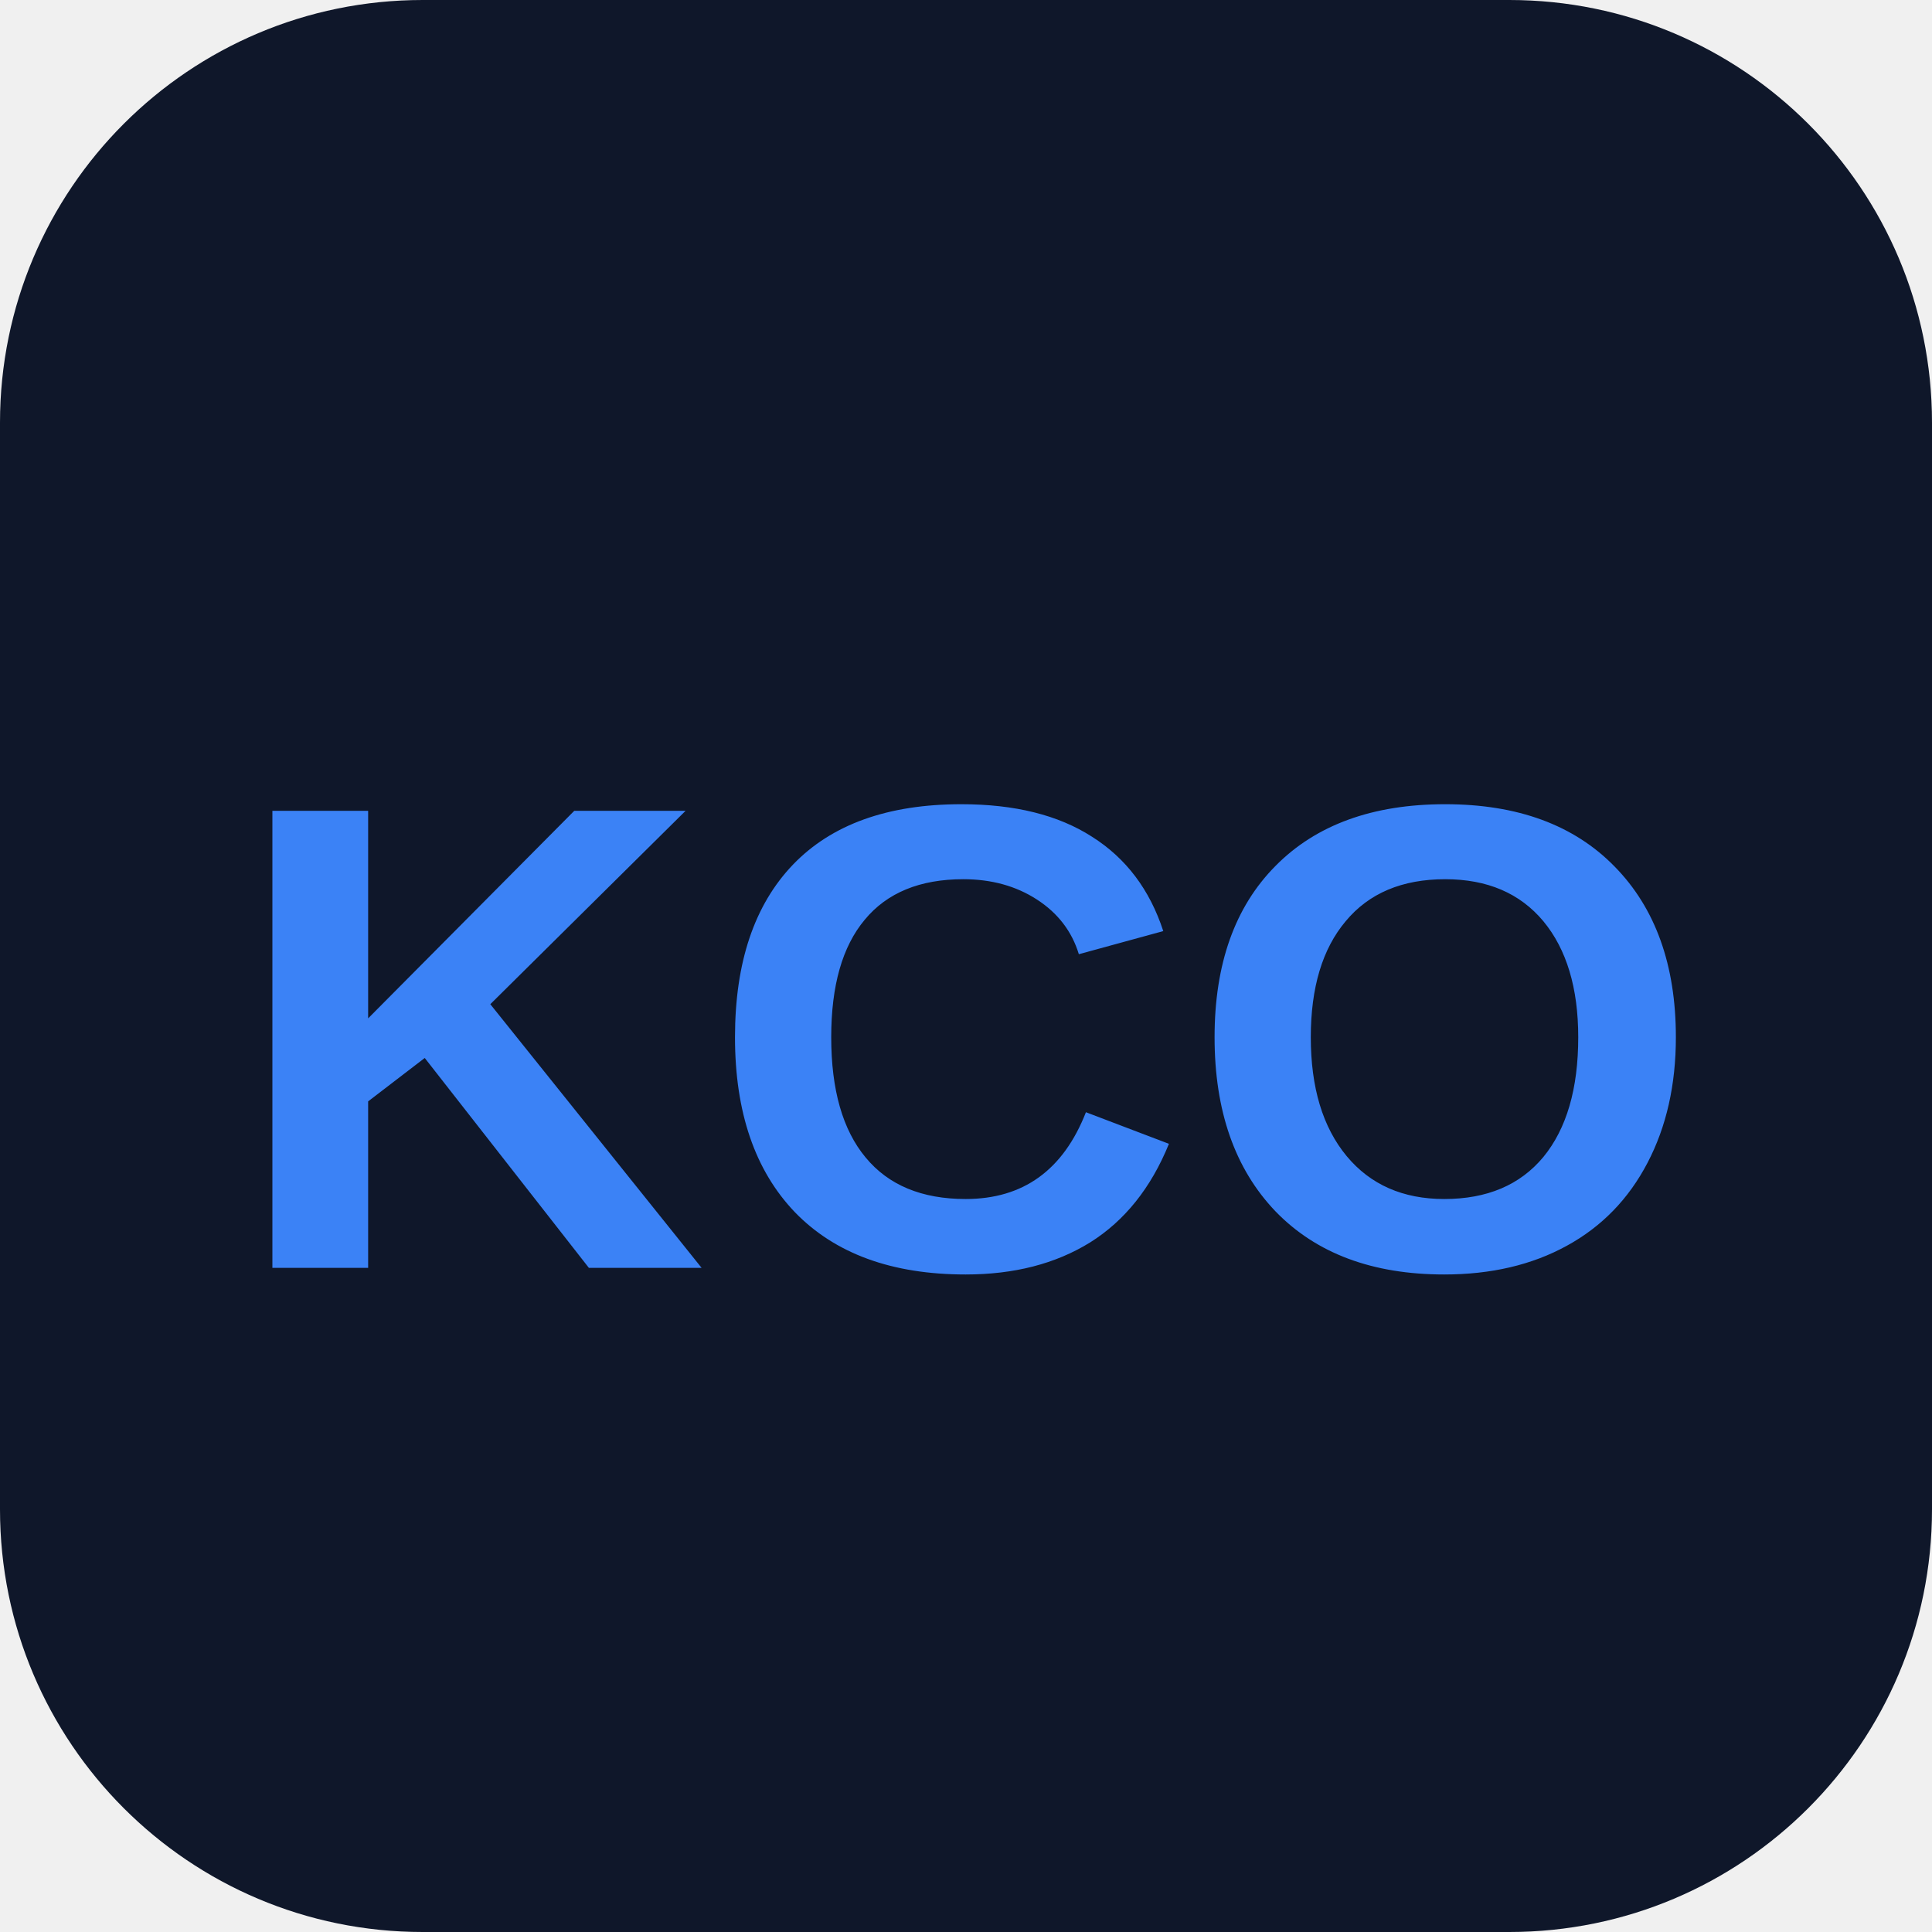
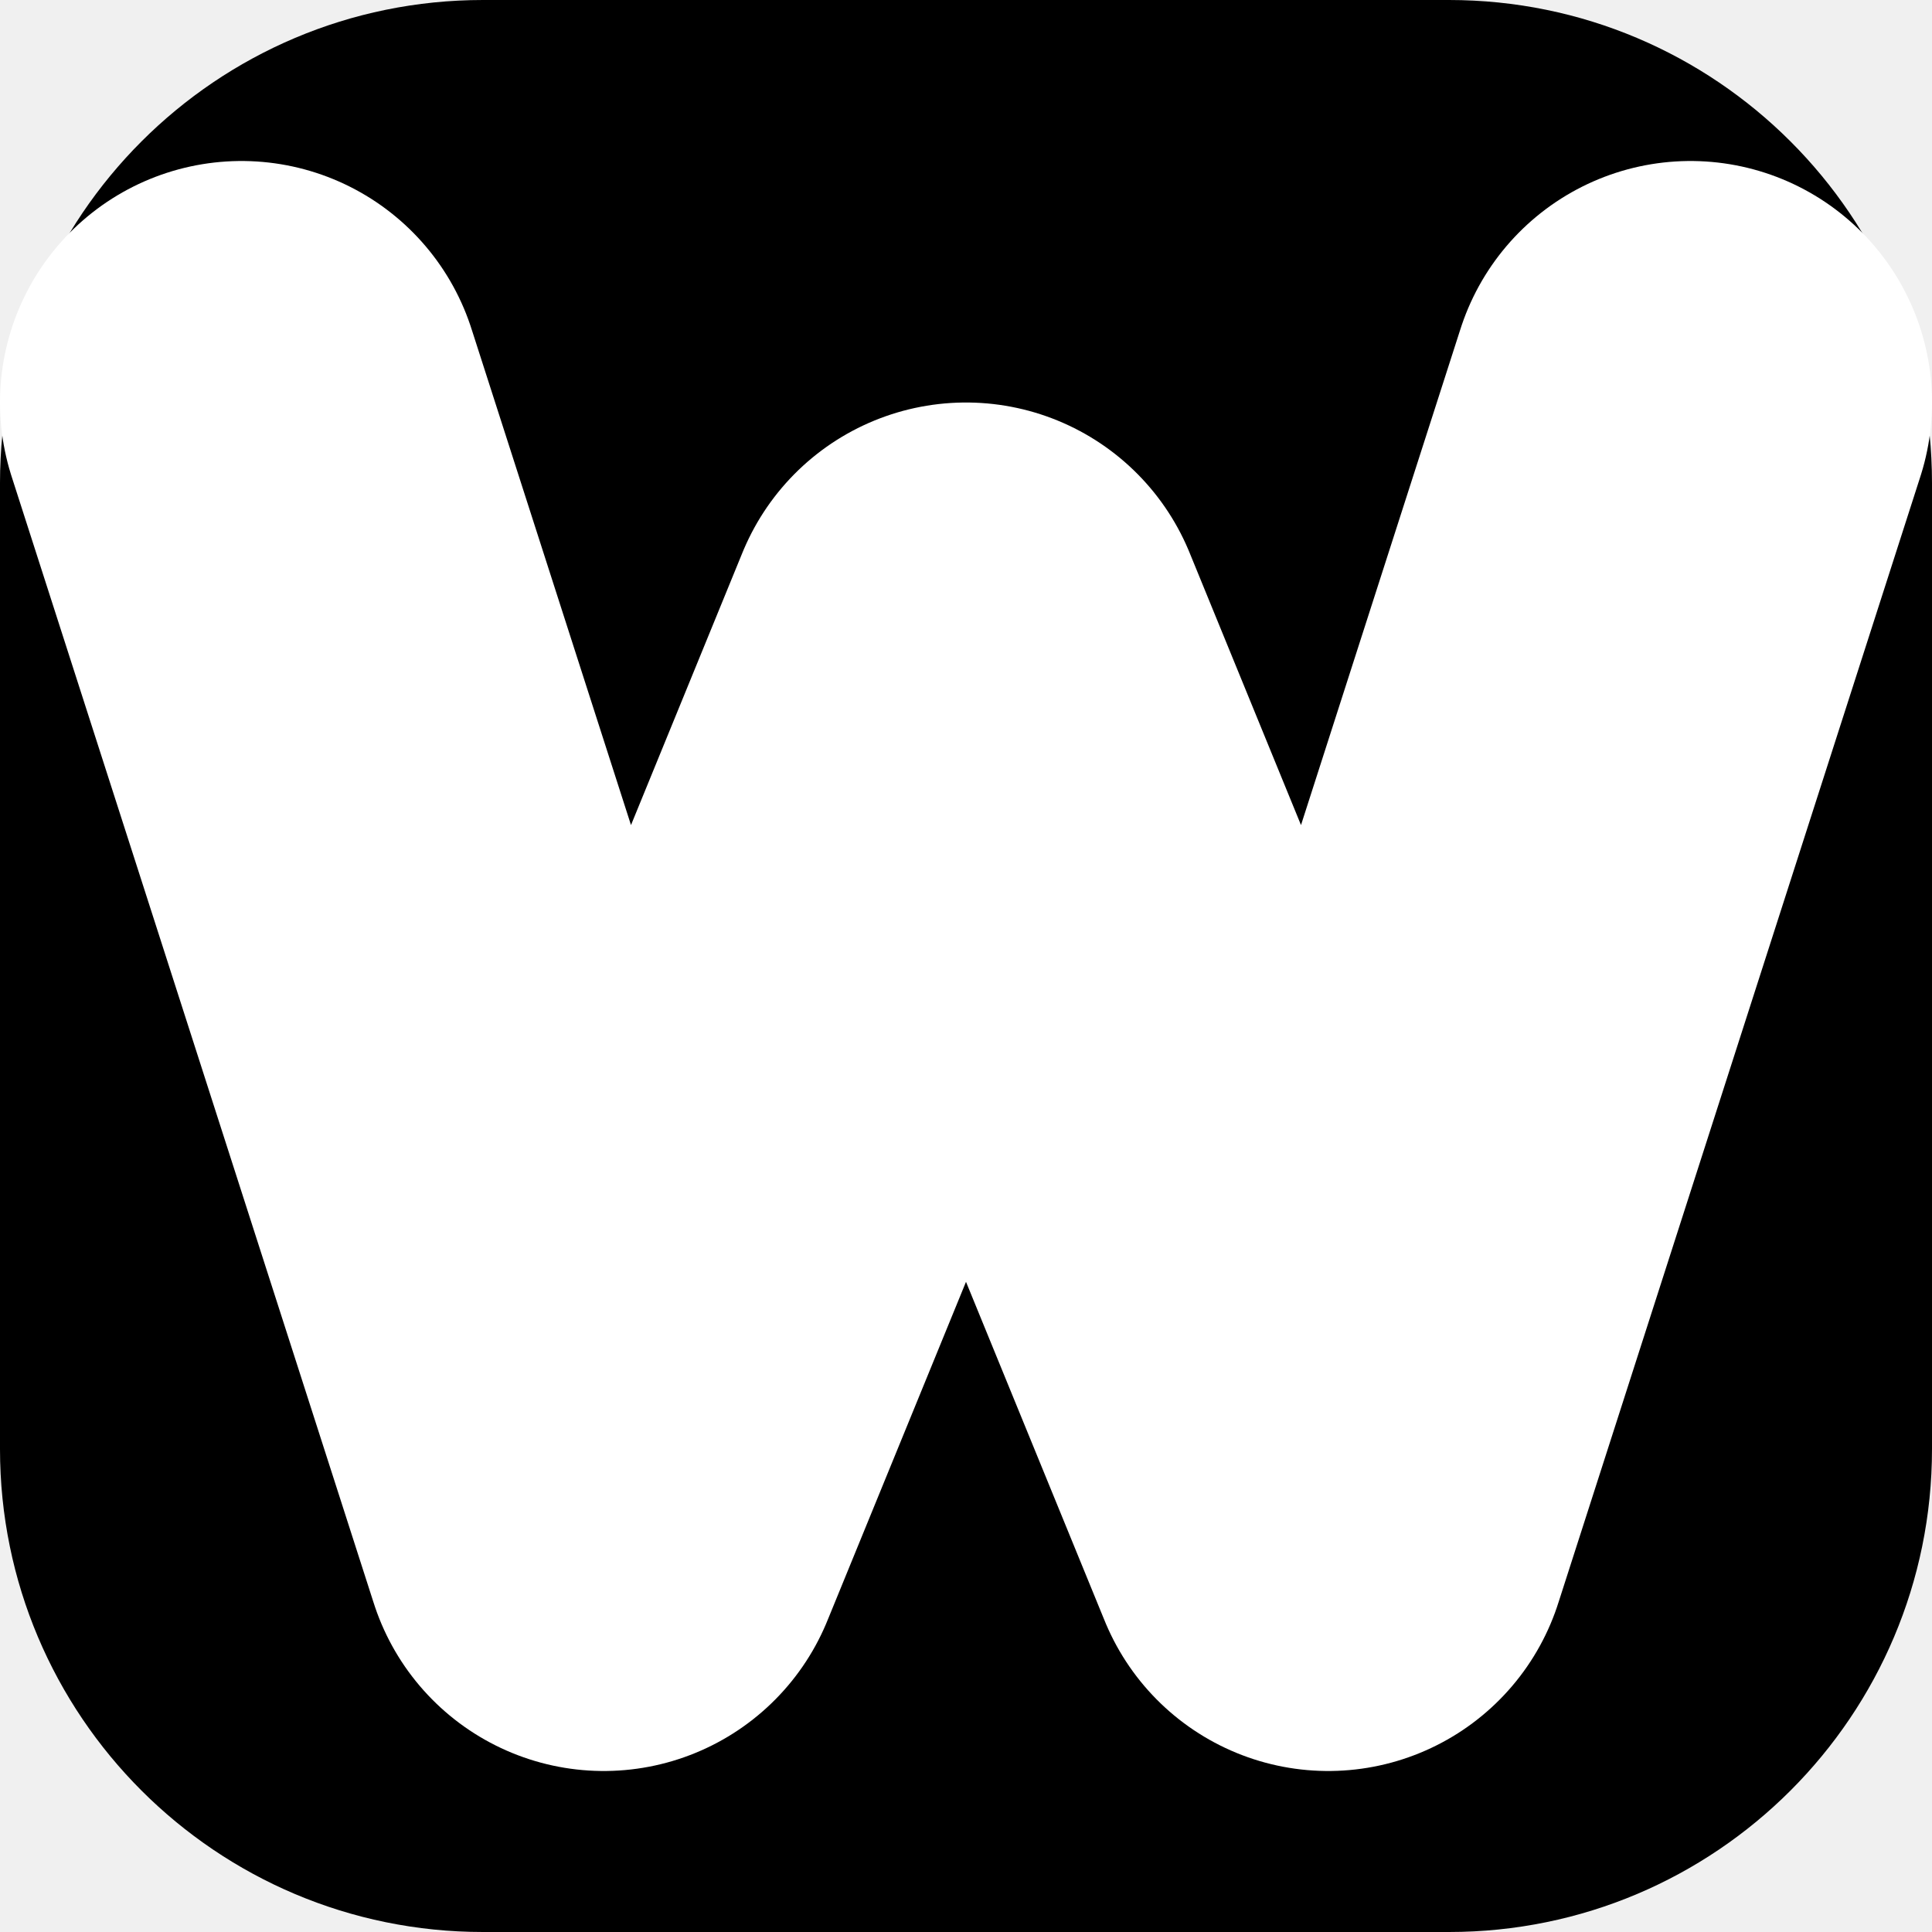
- <svg xmlns="http://www.w3.org/2000/svg" viewBox="0 0 64 64">
-   <rect width="64" height="64" rx="14" fill="#0f172a" />
-   <text x="32" y="42" font-family="Arial, sans-serif" font-size="22" font-weight="900" text-anchor="middle" fill="#3b82f6">KCO</text>
+ <svg xmlns="http://www.w3.org/2000/svg" viewBox="0 0 24 24" fill="none">
+   <rect width="24" height="24" rx="6" fill="#000000" />
+   <path d="M3 5l4.5 14L12 8l4.5 11L21 5" stroke="#ffffff" stroke-width="6" stroke-linecap="round" stroke-linejoin="round" />
</svg>
